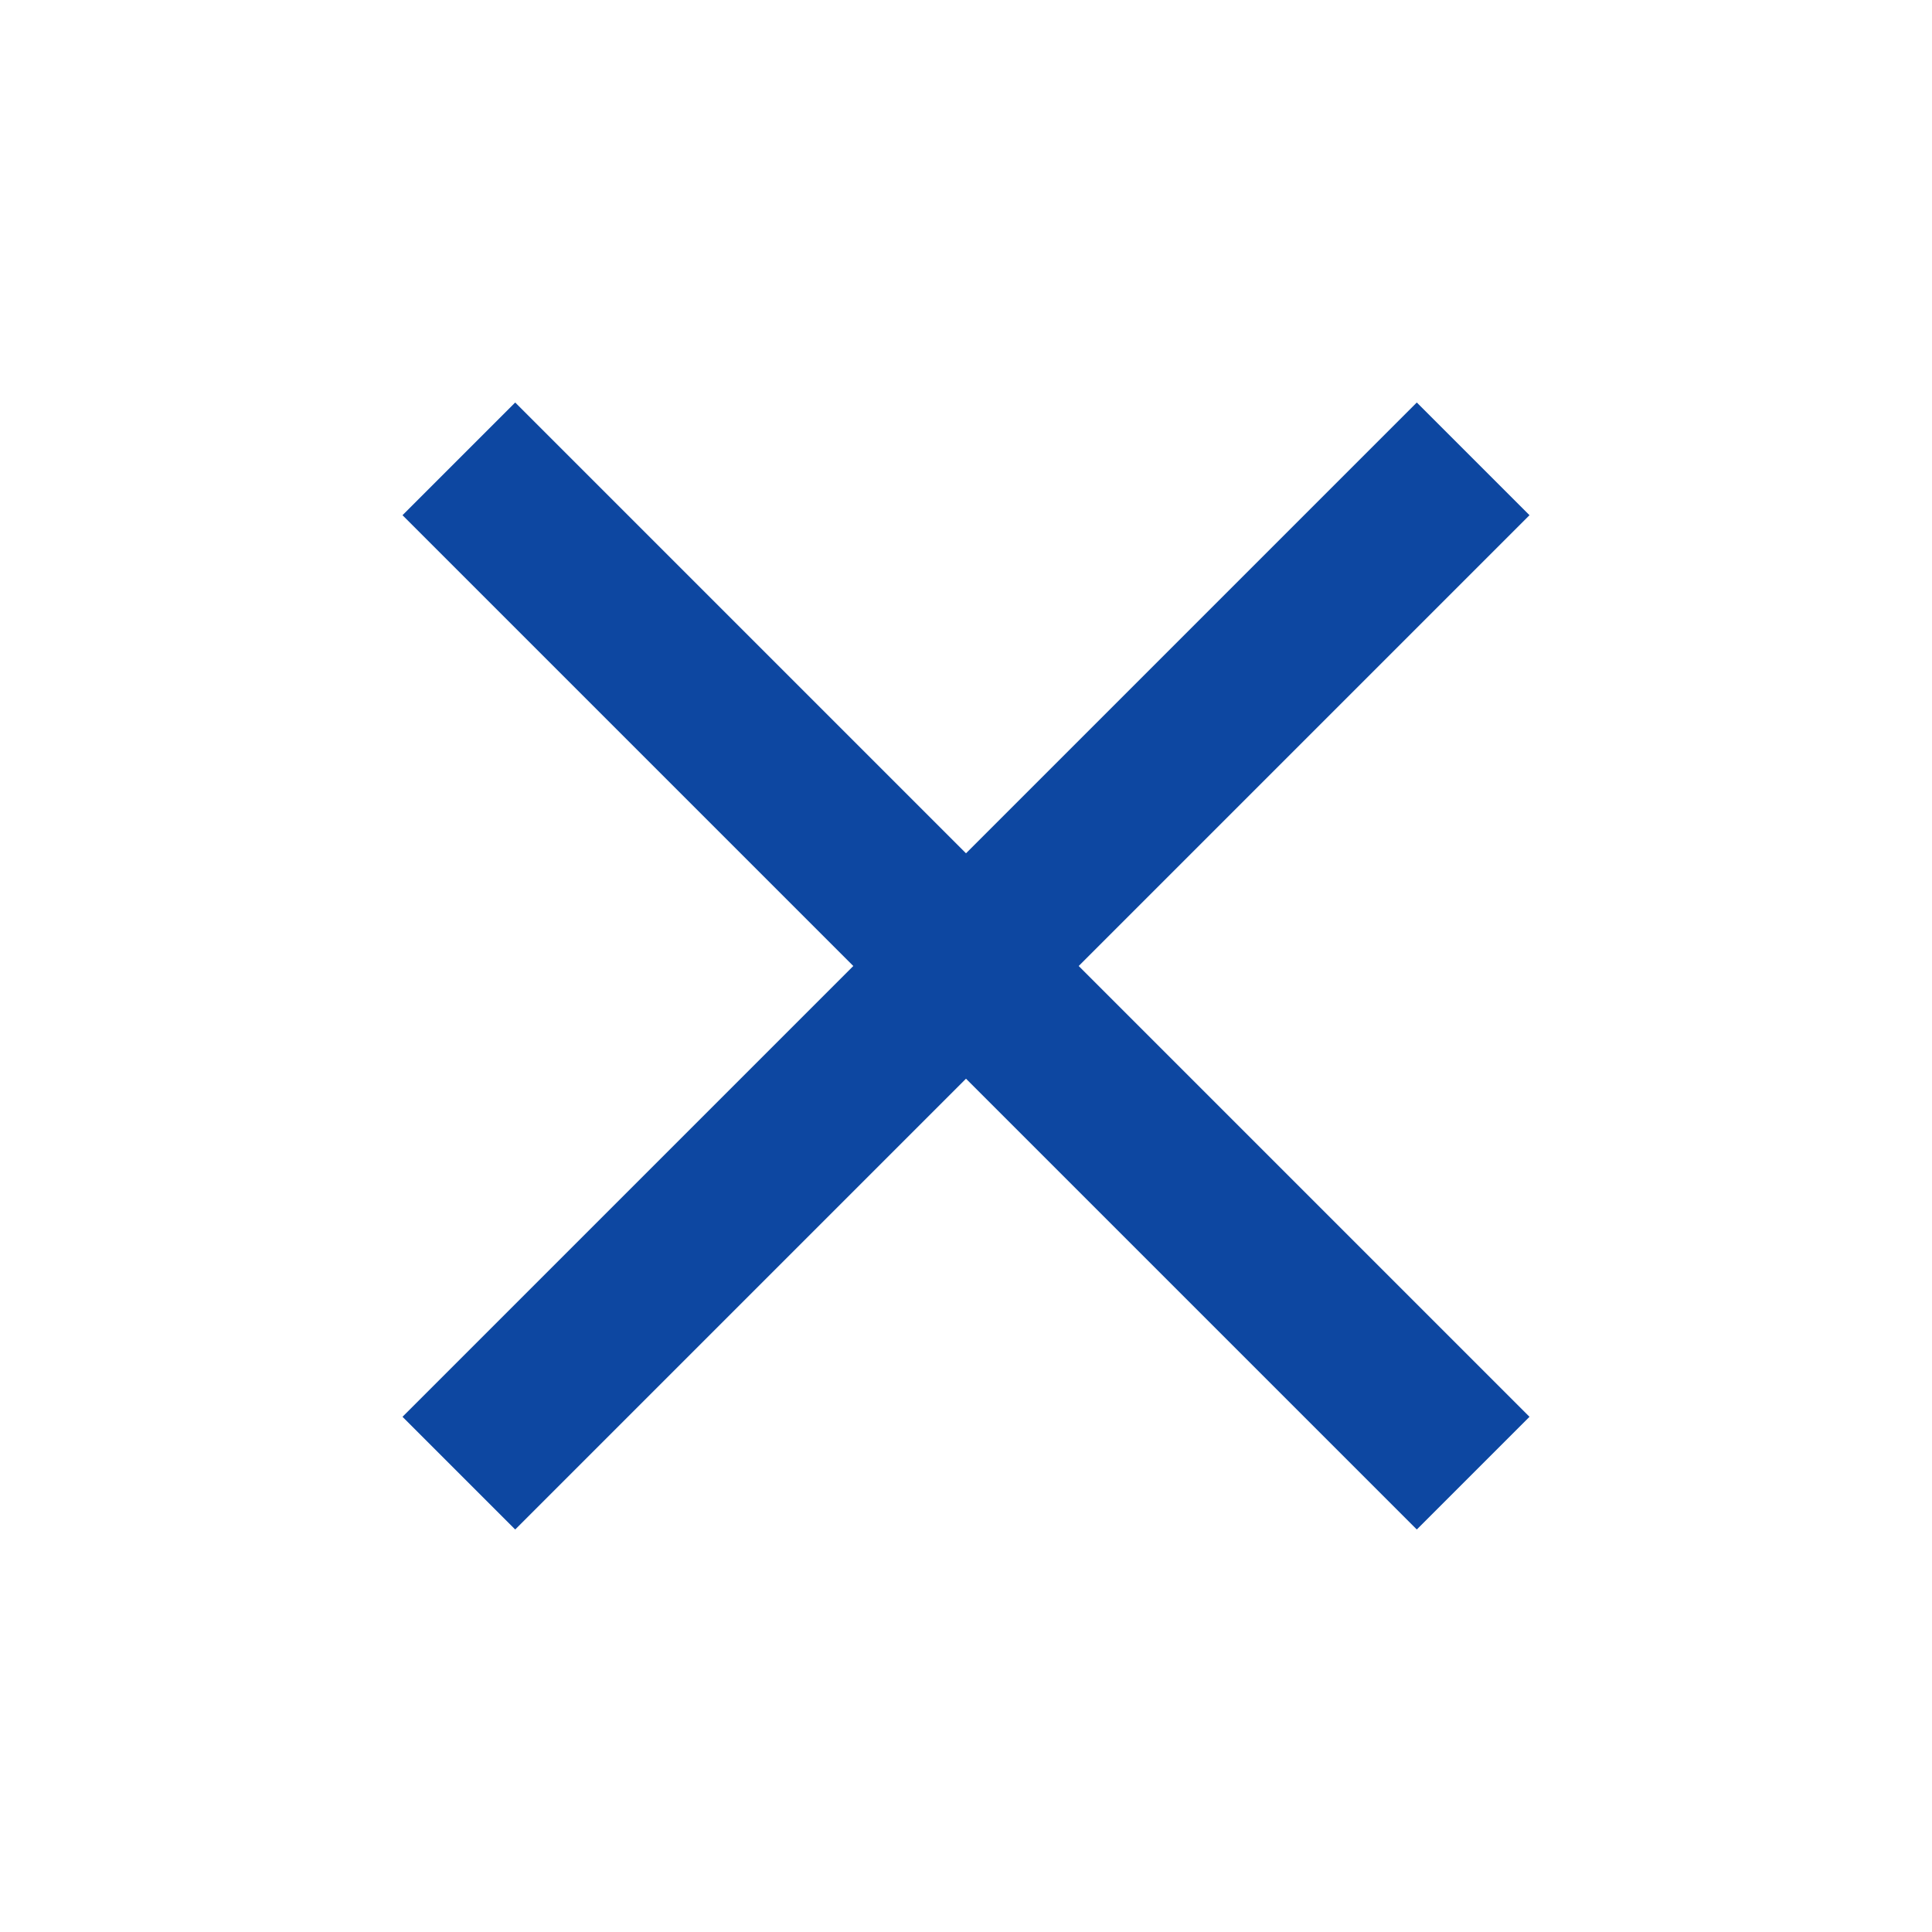
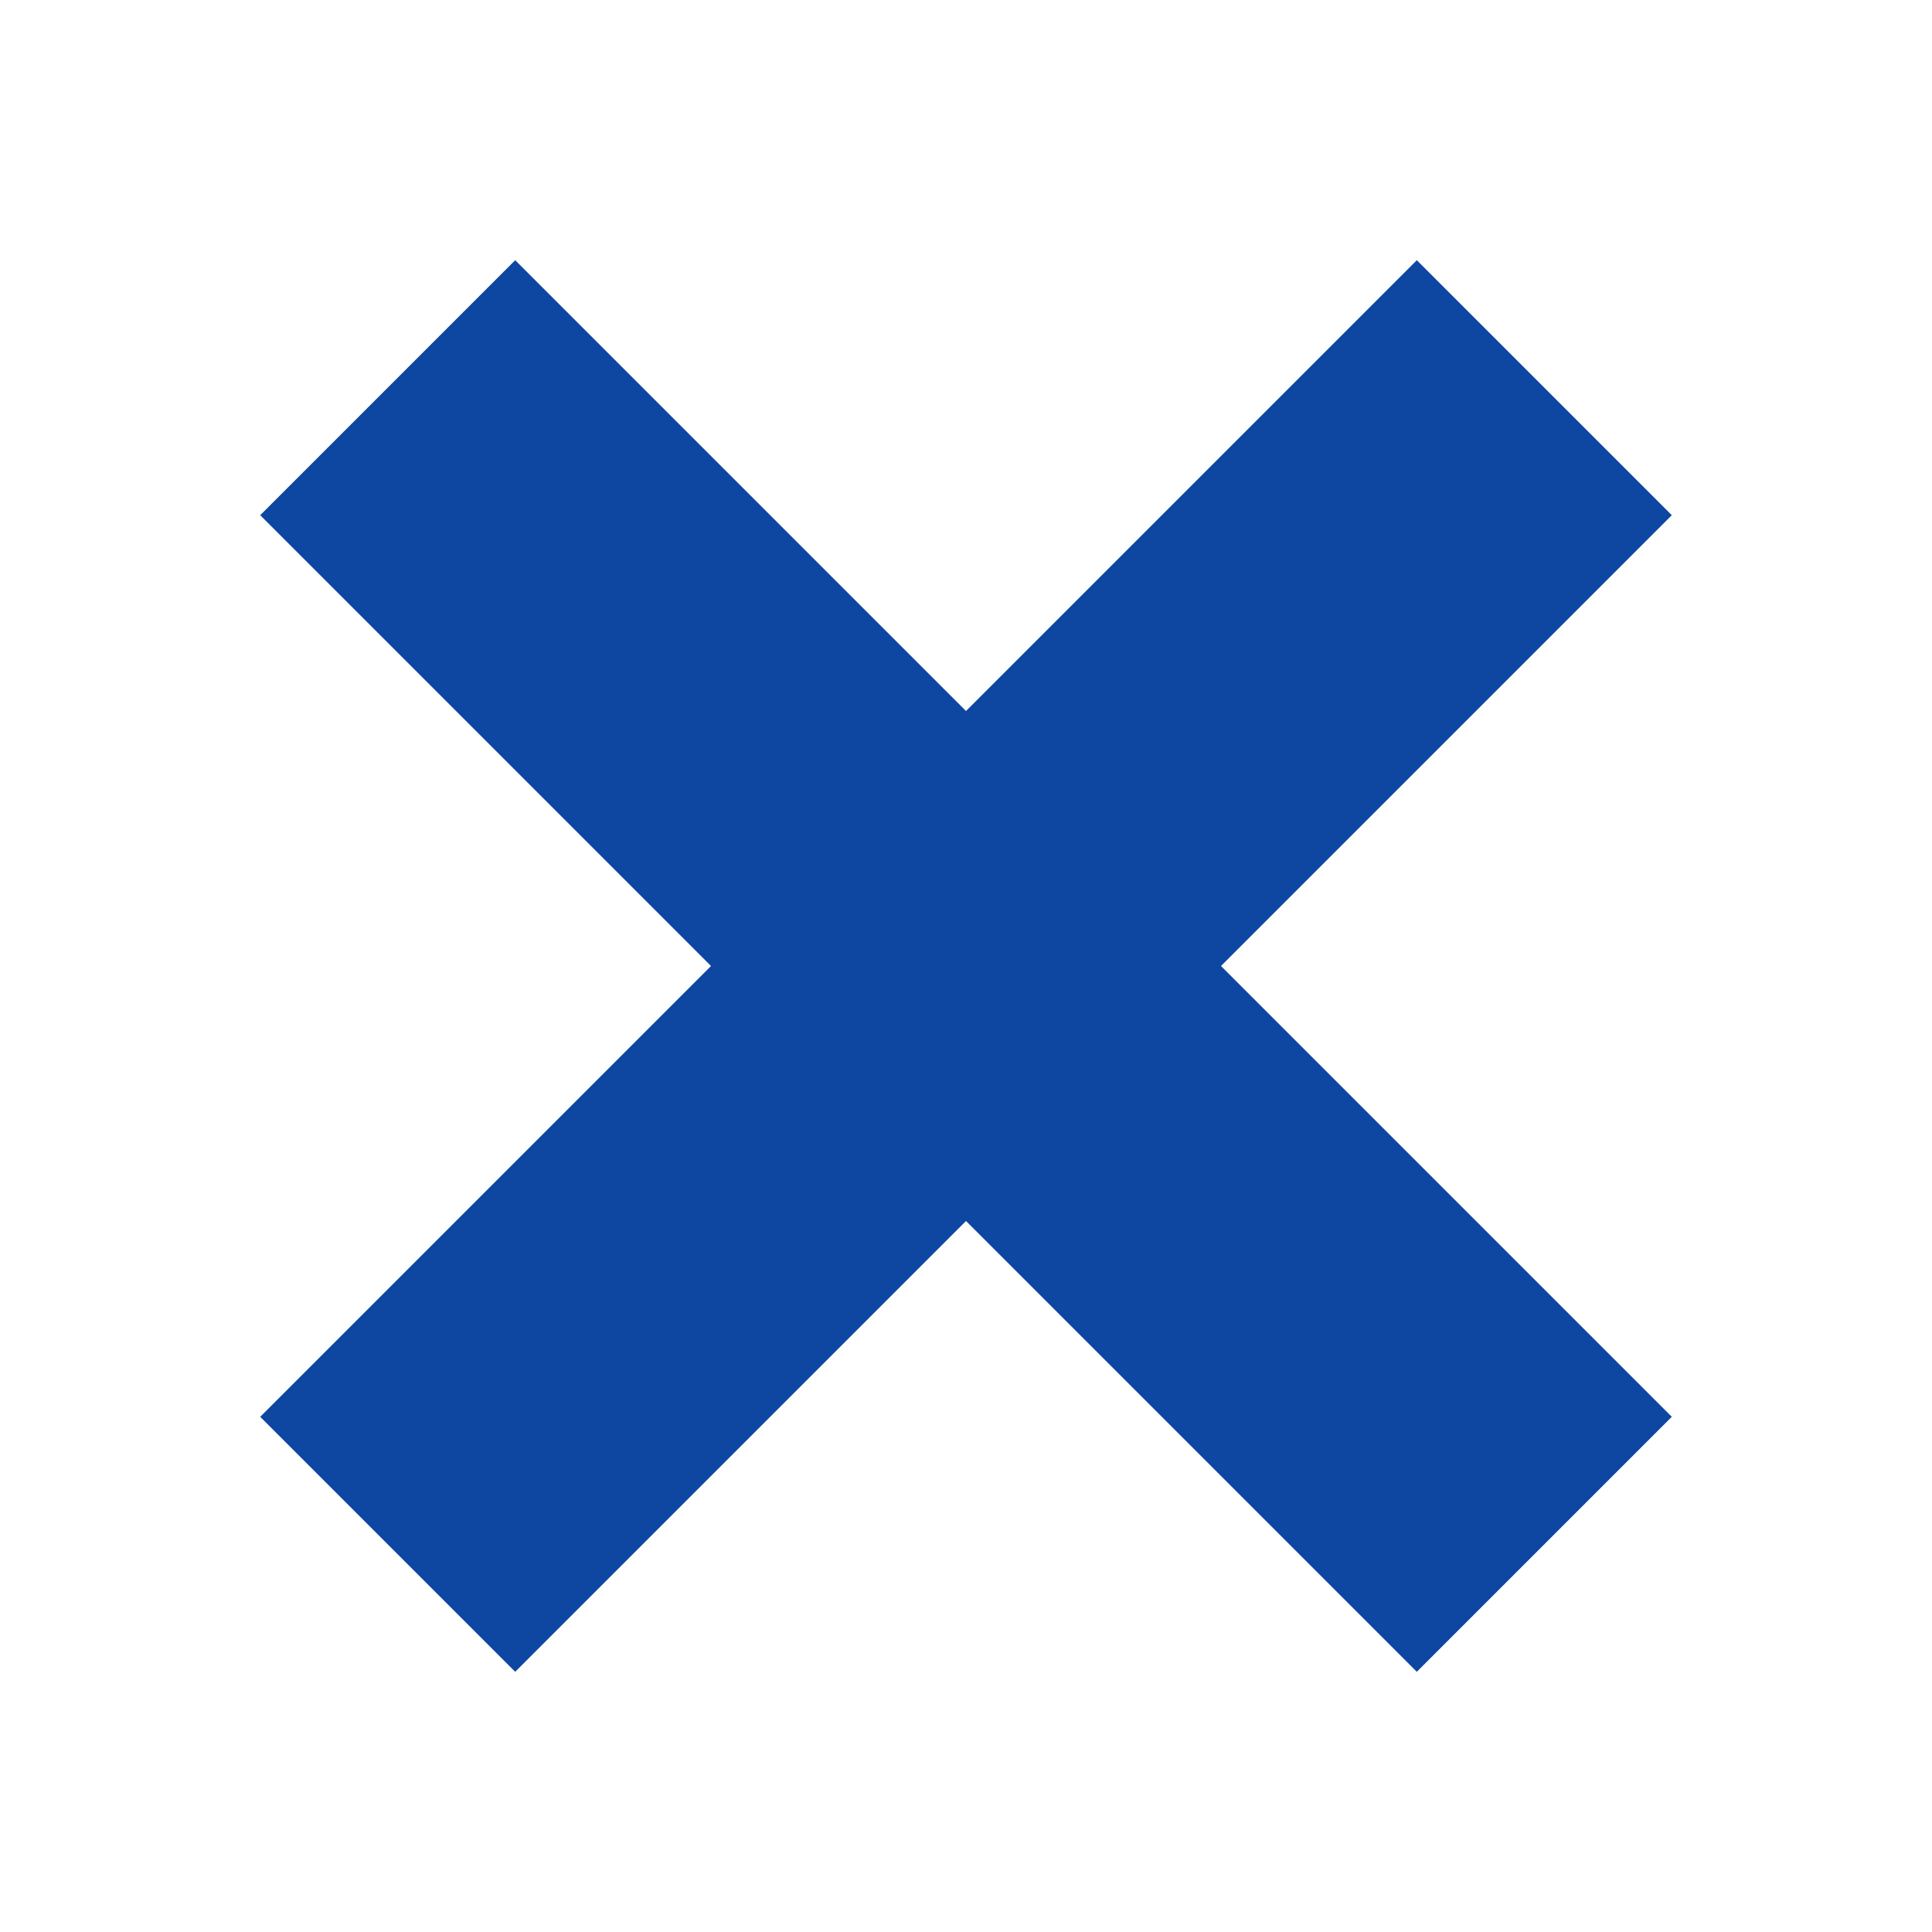
<svg xmlns="http://www.w3.org/2000/svg" height="24" viewBox="0 -960 960 960" width="24">
-   <path fill="#0D47A1" d="m256-200-56-56 224-224-224-224 56-56 224 224 224-224 56 56-224 224 224 224-56 56-224-224-224 224Z" />
+   <path stroke="#0D47A1" stroke-width="100" fill="#0D47A1" d="m256-200-56-56 224-224-224-224 56-56 224 224 224-224 56 56-224 224 224 224-56 56-224-224-224 224Z" />
</svg>
